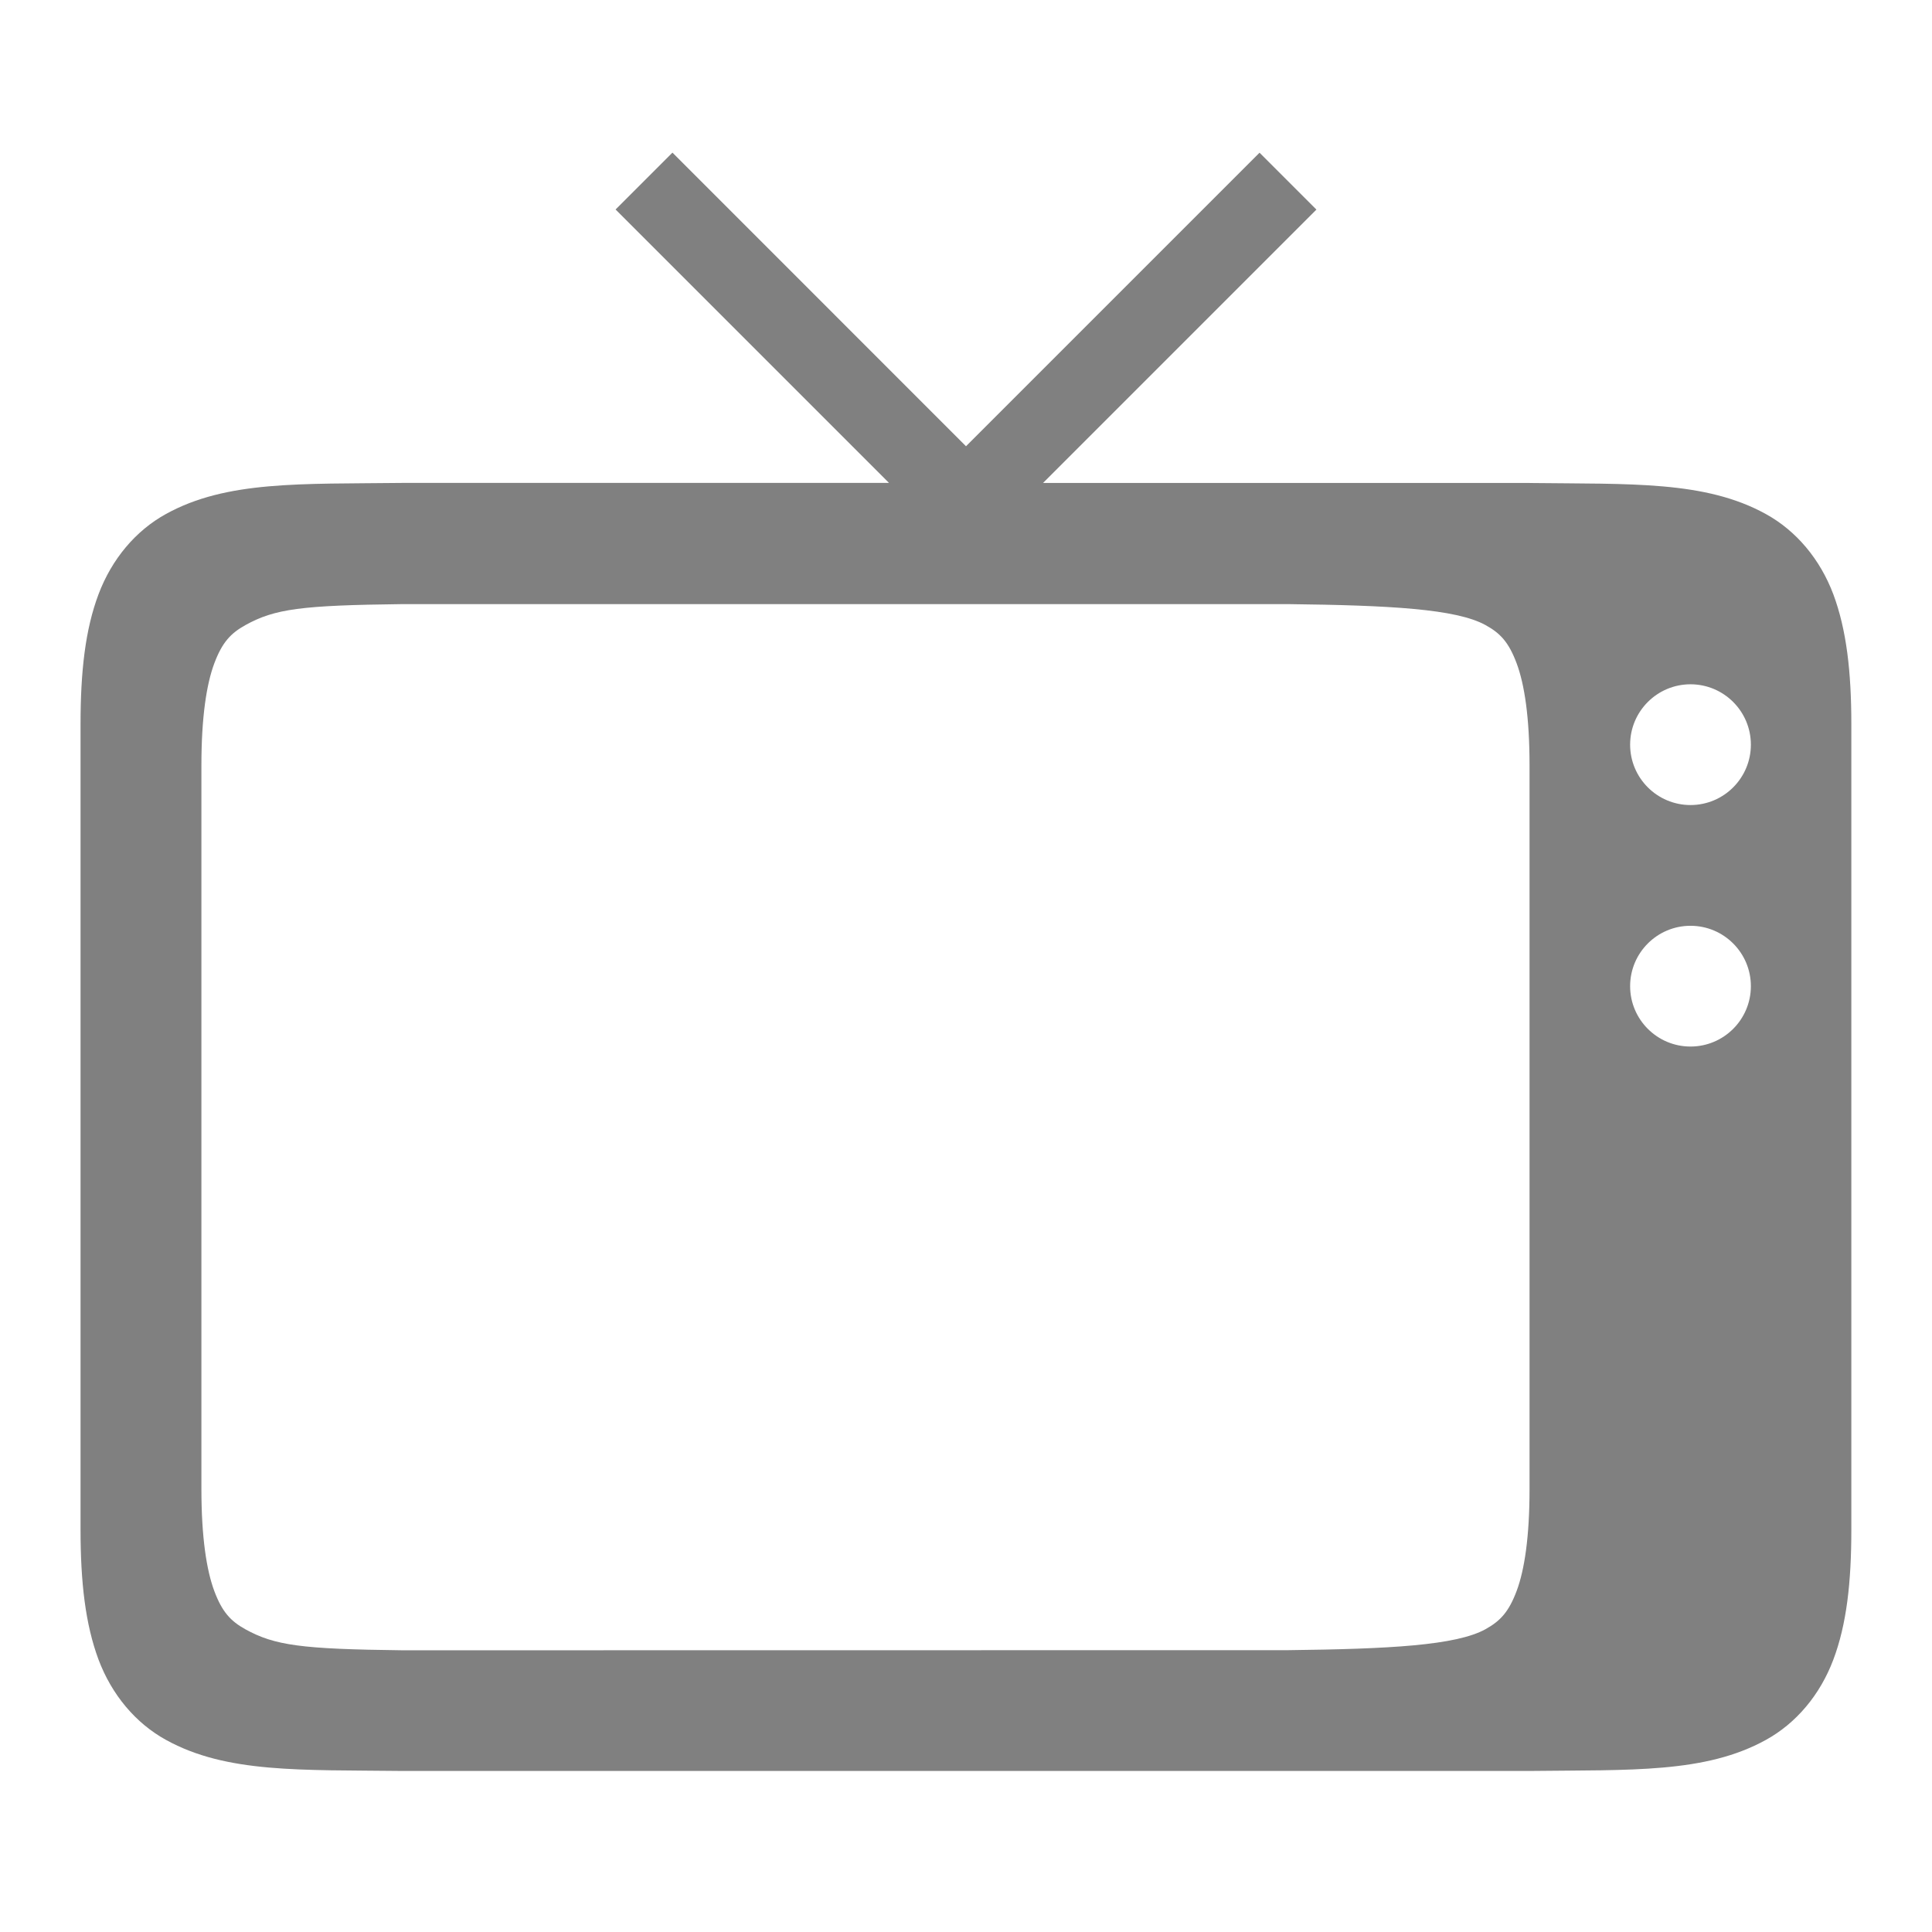
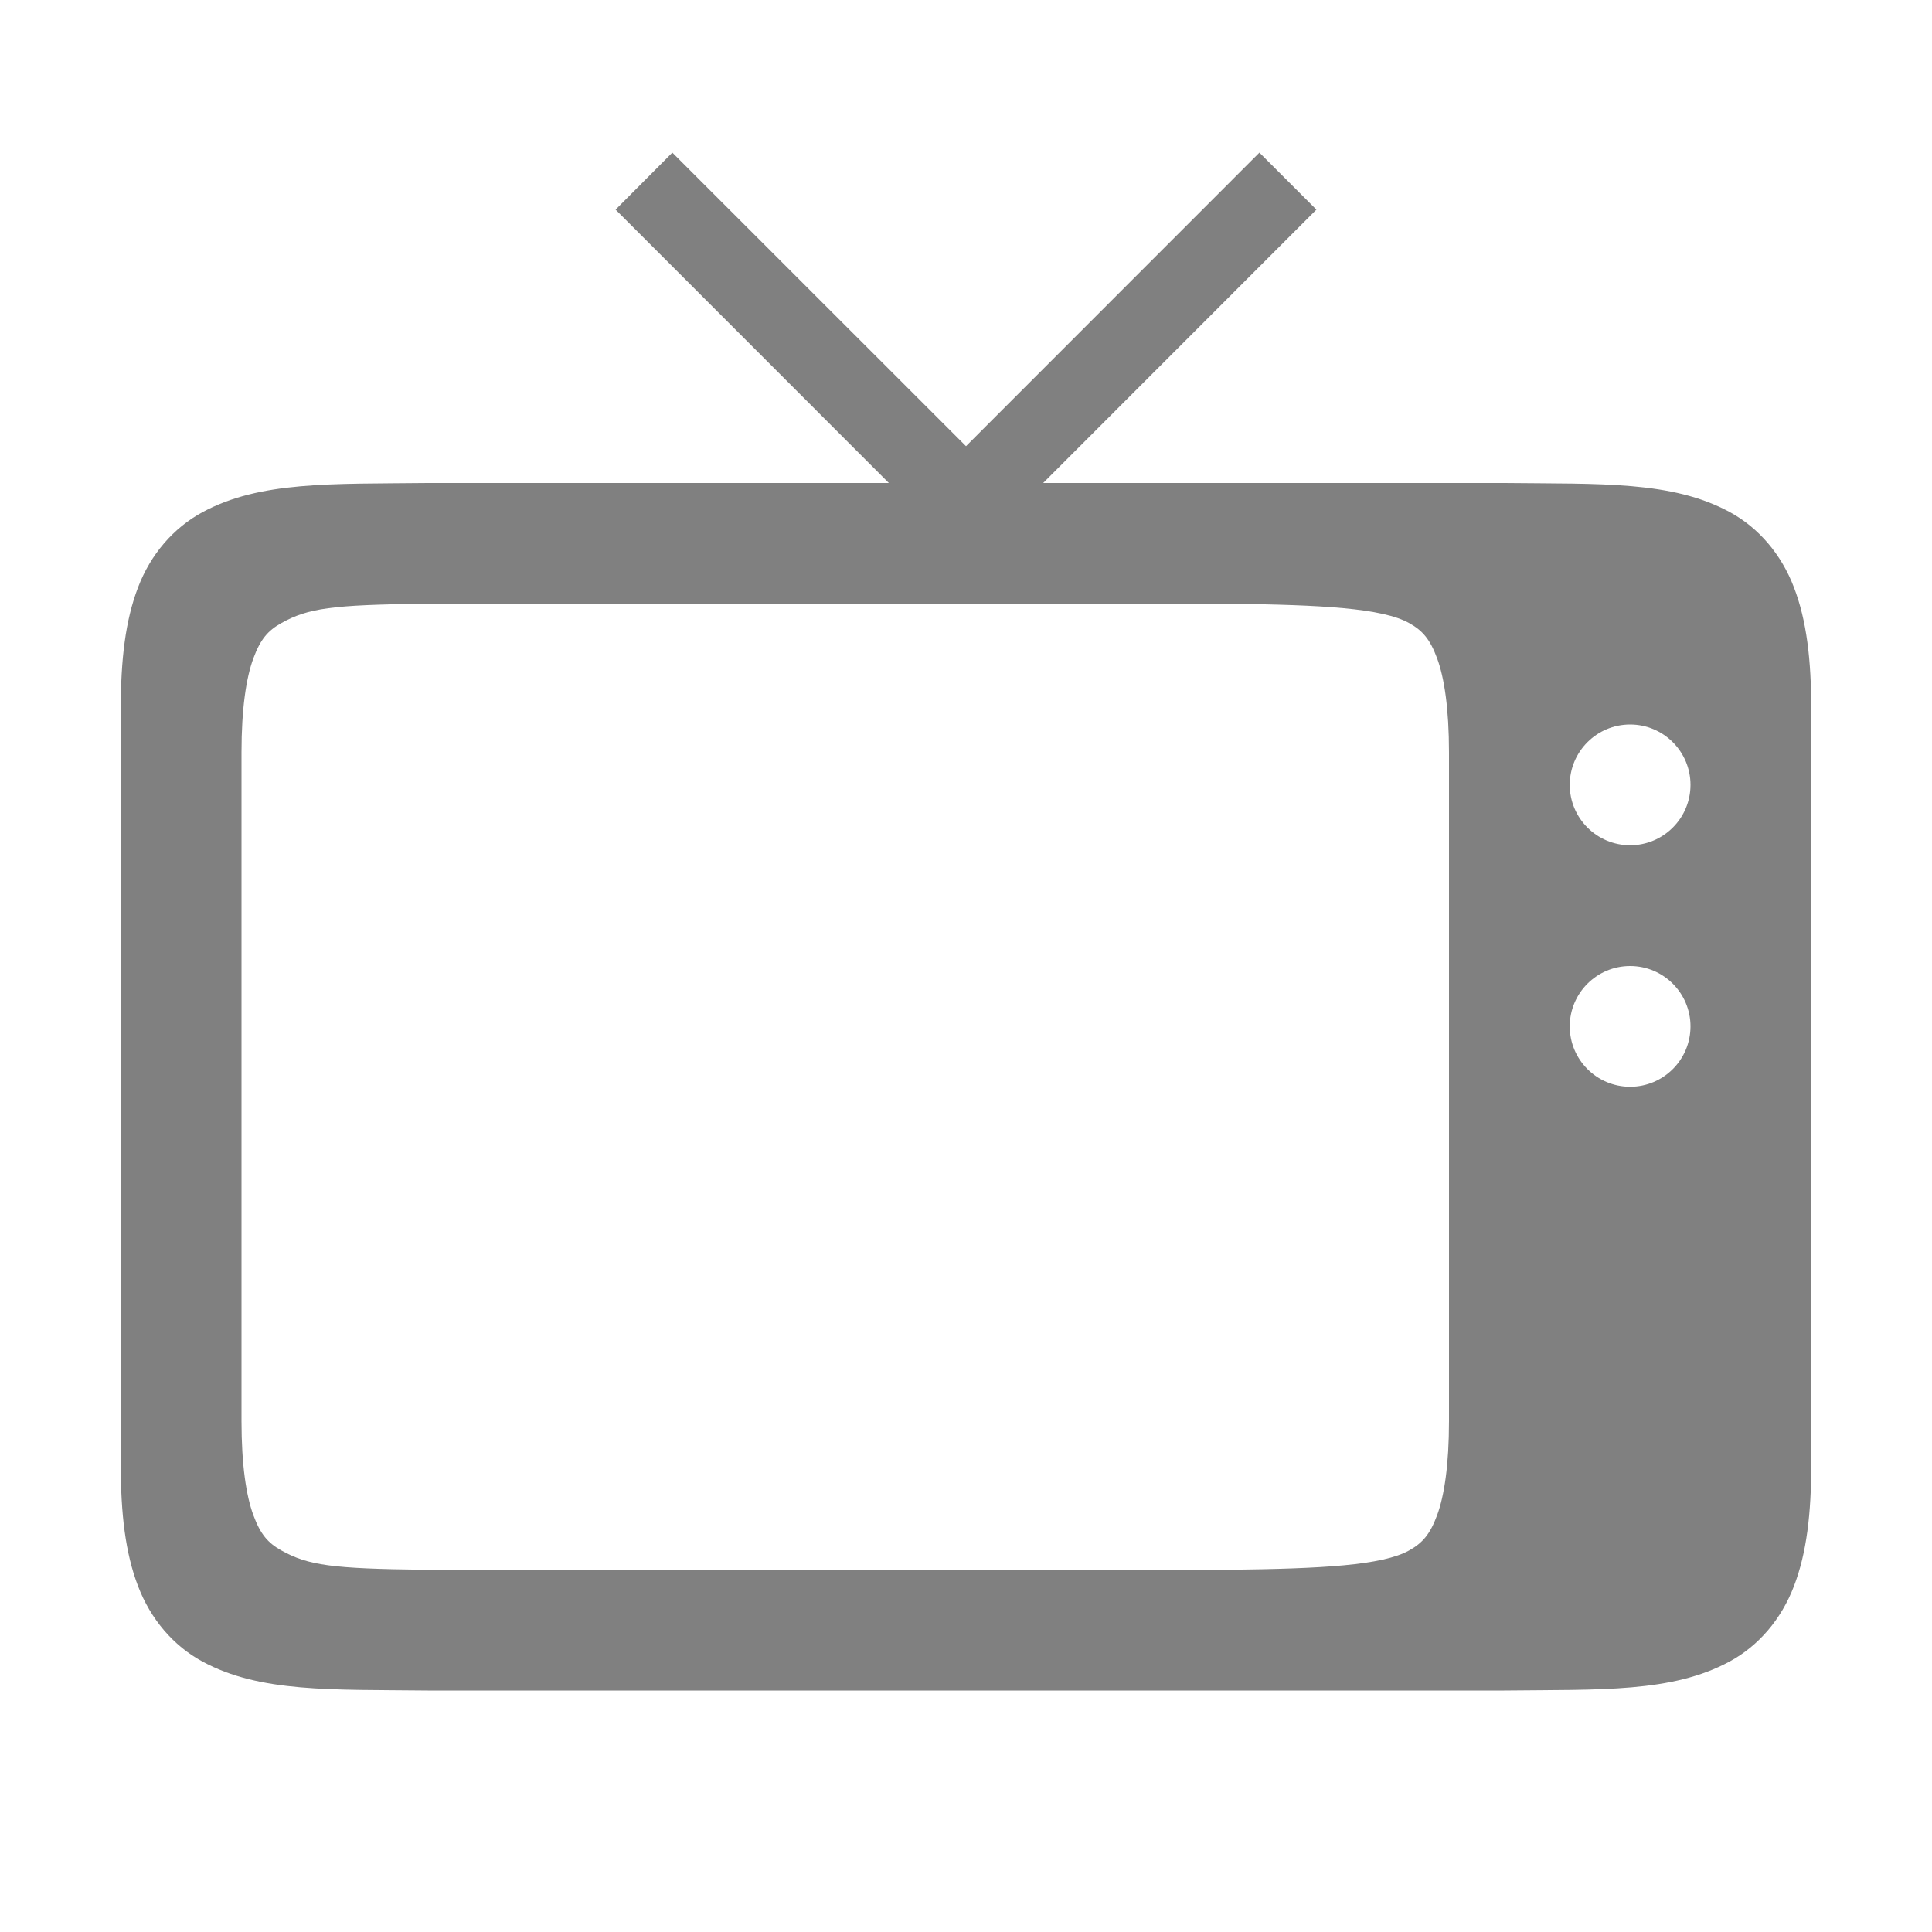
<svg xmlns="http://www.w3.org/2000/svg" height="16" width="16" version="1.1" id="svg8">
  <defs id="defs12" />
+   <path id="path4643" style="color:#000000;font-style:normal;font-variant:normal;font-weight:normal;font-stretch:normal;font-size:medium;line-height:normal;font-family:sans-serif;font-variant-ligatures:normal;font-variant-position:normal;font-variant-caps:normal;font-variant-numeric:normal;font-variant-alternates:normal;font-feature-settings:normal;text-indent:0;text-align:start;text-decoration:none;text-decoration-line:none;text-decoration-style:solid;text-decoration-color:#000000;letter-spacing:normal;word-spacing:normal;text-transform:none;writing-mode:lr-tb;direction:ltr;text-orientation:mixed;baseline-shift:baseline;text-anchor:start;white-space:normal;shape-padding:0;clip-rule:nonzero;display:inline;overflow:visible;visibility:visible;opacity:1;isolation:auto;mix-blend-mode:normal;color-interpolation:sRGB;color-interpolation-filters:linearRGB;solid-color:#000000;solid-opacity:1;fill:#808080;fill-opacity:1;fill-rule:nonzero;stroke:none;stroke-width:0.667;stroke-linecap:butt;stroke-linejoin:miter;stroke-miterlimit:4;stroke-dasharray:none;stroke-dashoffset:0;stroke-opacity:1;marker:none;color-rendering:auto;image-rendering:auto;shape-rendering:auto;text-rendering:auto;enable-background:accumulate" d="M 5.568 1.264 L 5.098 1.736 L 7.361 4 L 3.543 4 C 2.742 4.009 2.155 3.983 1.676 4.242 C 1.436 4.372 1.247 4.591 1.143 4.865 C 1.038 5.139 1 5.464 1 5.875 L 1 12.125 C 1 12.536 1.038 12.861 1.143 13.135 C 1.247 13.409 1.436 13.63 1.676 13.76 C 2.155 14.019 2.742 13.991 3.543 14 L 3.545 14 L 12.455 14 L 12.457 14 C 13.258 13.991 13.845 14.019 14.324 13.76 C 14.564 13.63 14.753 13.409 14.857 13.135 C 14.962 12.861 15 12.536 15 12.125 L 15 5.875 C 15 5.464 14.962 5.139 14.857 4.865 C 14.753 4.591 14.564 4.37 14.324 4.24 C 13.845 3.981 13.258 4.009 12.457 4 L 8.639 4 L 10.902 1.736 L 10.43 1.264 L 8 3.695 L 5.568 1.264 z M 3.514 5 L 10.182 5 C 10.945 5.009 11.448 5.036 11.67 5.16 C 11.781 5.222 11.843 5.293 11.902 5.453 C 11.961 5.613 12 5.868 12 6.232 L 12 11.768 C 12 12.132 11.961 12.387 11.902 12.547 C 11.843 12.707 11.781 12.778 11.67 12.84 C 11.448 12.964 10.945 12.991 10.182 13 L 3.518 13 L 3.514 13 C 2.75 12.991 2.552 12.964 2.33 12.84 C 2.219 12.778 2.157 12.707 2.098 12.547 C 2.039 12.387 2 12.132 2 11.768 L 2 6.232 C 2 5.868 2.039 5.613 2.098 5.453 C 2.157 5.293 2.219 5.222 2.33 5.16 C 2.552 5.036 2.75 5.009 3.514 5 z M 13.5 6 C 13.776 6 14 6.224 14 6.5 C 14 6.776 13.776 7 13.5 7 C 13.224 7 13 6.776 13 6.5 C 13 6.224 13.224 6 13.5 6 z M 13.5 8 C 13.776 8 14 8.224 14 8.5 C 14 8.776 13.776 9 13.5 9 C 13.224 9 13 8.776 13 8.5 C 13 8.224 13.224 8 13.5 8 z " />
  <rect transform="rotate(90)" y="-16" x="0" height="16" width="16" id="rect4782" style="color:#000000;display:inline;overflow:visible;visibility:visible;fill:none;stroke:none;stroke-width:0.667;marker:none;enable-background:accumulate" />
-   <path style="color:#000000;font-style:normal;font-variant:normal;font-weight:normal;font-stretch:normal;font-size:medium;line-height:normal;font-family:sans-serif;font-variant-ligatures:normal;font-variant-position:normal;font-variant-caps:normal;font-variant-numeric:normal;font-variant-alternates:normal;font-feature-settings:normal;text-indent:0;text-align:start;text-decoration:none;text-decoration-line:none;text-decoration-style:solid;text-decoration-color:#000000;letter-spacing:normal;word-spacing:normal;text-transform:none;writing-mode:lr-tb;direction:ltr;text-orientation:mixed;baseline-shift:baseline;text-anchor:start;white-space:normal;shape-padding:0;clip-rule:nonzero;display:inline;overflow:visible;visibility:visible;isolation:auto;mix-blend-mode:normal;color-interpolation:sRGB;color-interpolation-filters:linearRGB;solid-color:#000000;solid-opacity:1;fill:#808080;fill-opacity:1;fill-rule:nonzero;stroke:none;stroke-width:0.667;stroke-linecap:butt;stroke-linejoin:miter;stroke-miterlimit:4;stroke-dasharray:none;stroke-dashoffset:0;stroke-opacity:1;marker:none;color-rendering:auto;image-rendering:auto;shape-rendering:auto;text-rendering:auto;enable-background:accumulate" d="m 5.569,1.264 -0.471,0.471 2.264,2.264 h -4.031 l -0.002,3.33e-4 c -0.839,0.01 -1.452,-0.02 -1.954,0.257 -0.251,0.138 -0.449,0.373 -0.559,0.665 -0.11,0.292 -0.149,0.639 -0.149,1.078 v 6.667 c 0,0.438 0.04,0.785 0.149,1.078 0.11,0.292 0.308,0.527 0.559,0.665 0.502,0.277 1.115,0.247 1.954,0.257 h 0.002 9.337 0.002 c 0.839,-0.01 1.452,0.02 1.954,-0.257 0.251,-0.138 0.449,-0.373 0.559,-0.665 0.11,-0.292 0.149,-0.639 0.149,-1.078 V 6 c 0,-0.438 -0.04,-0.785 -0.149,-1.078 -0.11,-0.292 -0.308,-0.527 -0.559,-0.665 -0.502,-0.277 -1.115,-0.247 -1.954,-0.257 l -0.002,-3.33e-4 H 8.638 l 2.264,-2.264 -0.471,-0.471 -2.431,2.431 z M 3.333,5.003 10.667,5.003 c 0.84,0.01 1.392,0.039 1.636,0.174 0.122,0.067 0.192,0.142 0.257,0.316 0.065,0.173 0.107,0.448 0.107,0.843 v 5.997 c 0,0.395 -0.042,0.67 -0.107,0.843 -0.065,0.173 -0.135,0.248 -0.257,0.316 -0.244,0.135 -0.796,0.164 -1.636,0.174 L 3.337,13.667 h -0.004 C 2.494,13.657 2.276,13.627 2.032,13.493 1.91,13.425 1.84,13.35 1.775,13.177 1.71,13.003 1.668,12.728 1.668,12.333 l 0,-5.997 c 0,-0.395 0.042,-0.67 0.107,-0.843 0.065,-0.173 0.135,-0.248 0.257,-0.316 0.244,-0.135 0.462,-0.164 1.301,-0.174 z M 14,5.667 c 0.276,0 0.5,0.224 0.5,0.5 0,0.276 -0.224,0.5 -0.5,0.5 -0.276,0 -0.5,-0.224 -0.5,-0.5 0,-0.276 0.224,-0.5 0.5,-0.5 z m 0,2 c 0.276,0 0.5,0.224 0.5,0.5 0,0.276 -0.224,0.5 -0.5,0.5 -0.276,0 -0.5,-0.224 -0.5,-0.5 0,-0.276 0.224,-0.5 0.5,-0.5 z" id="path4643" />
</svg>
